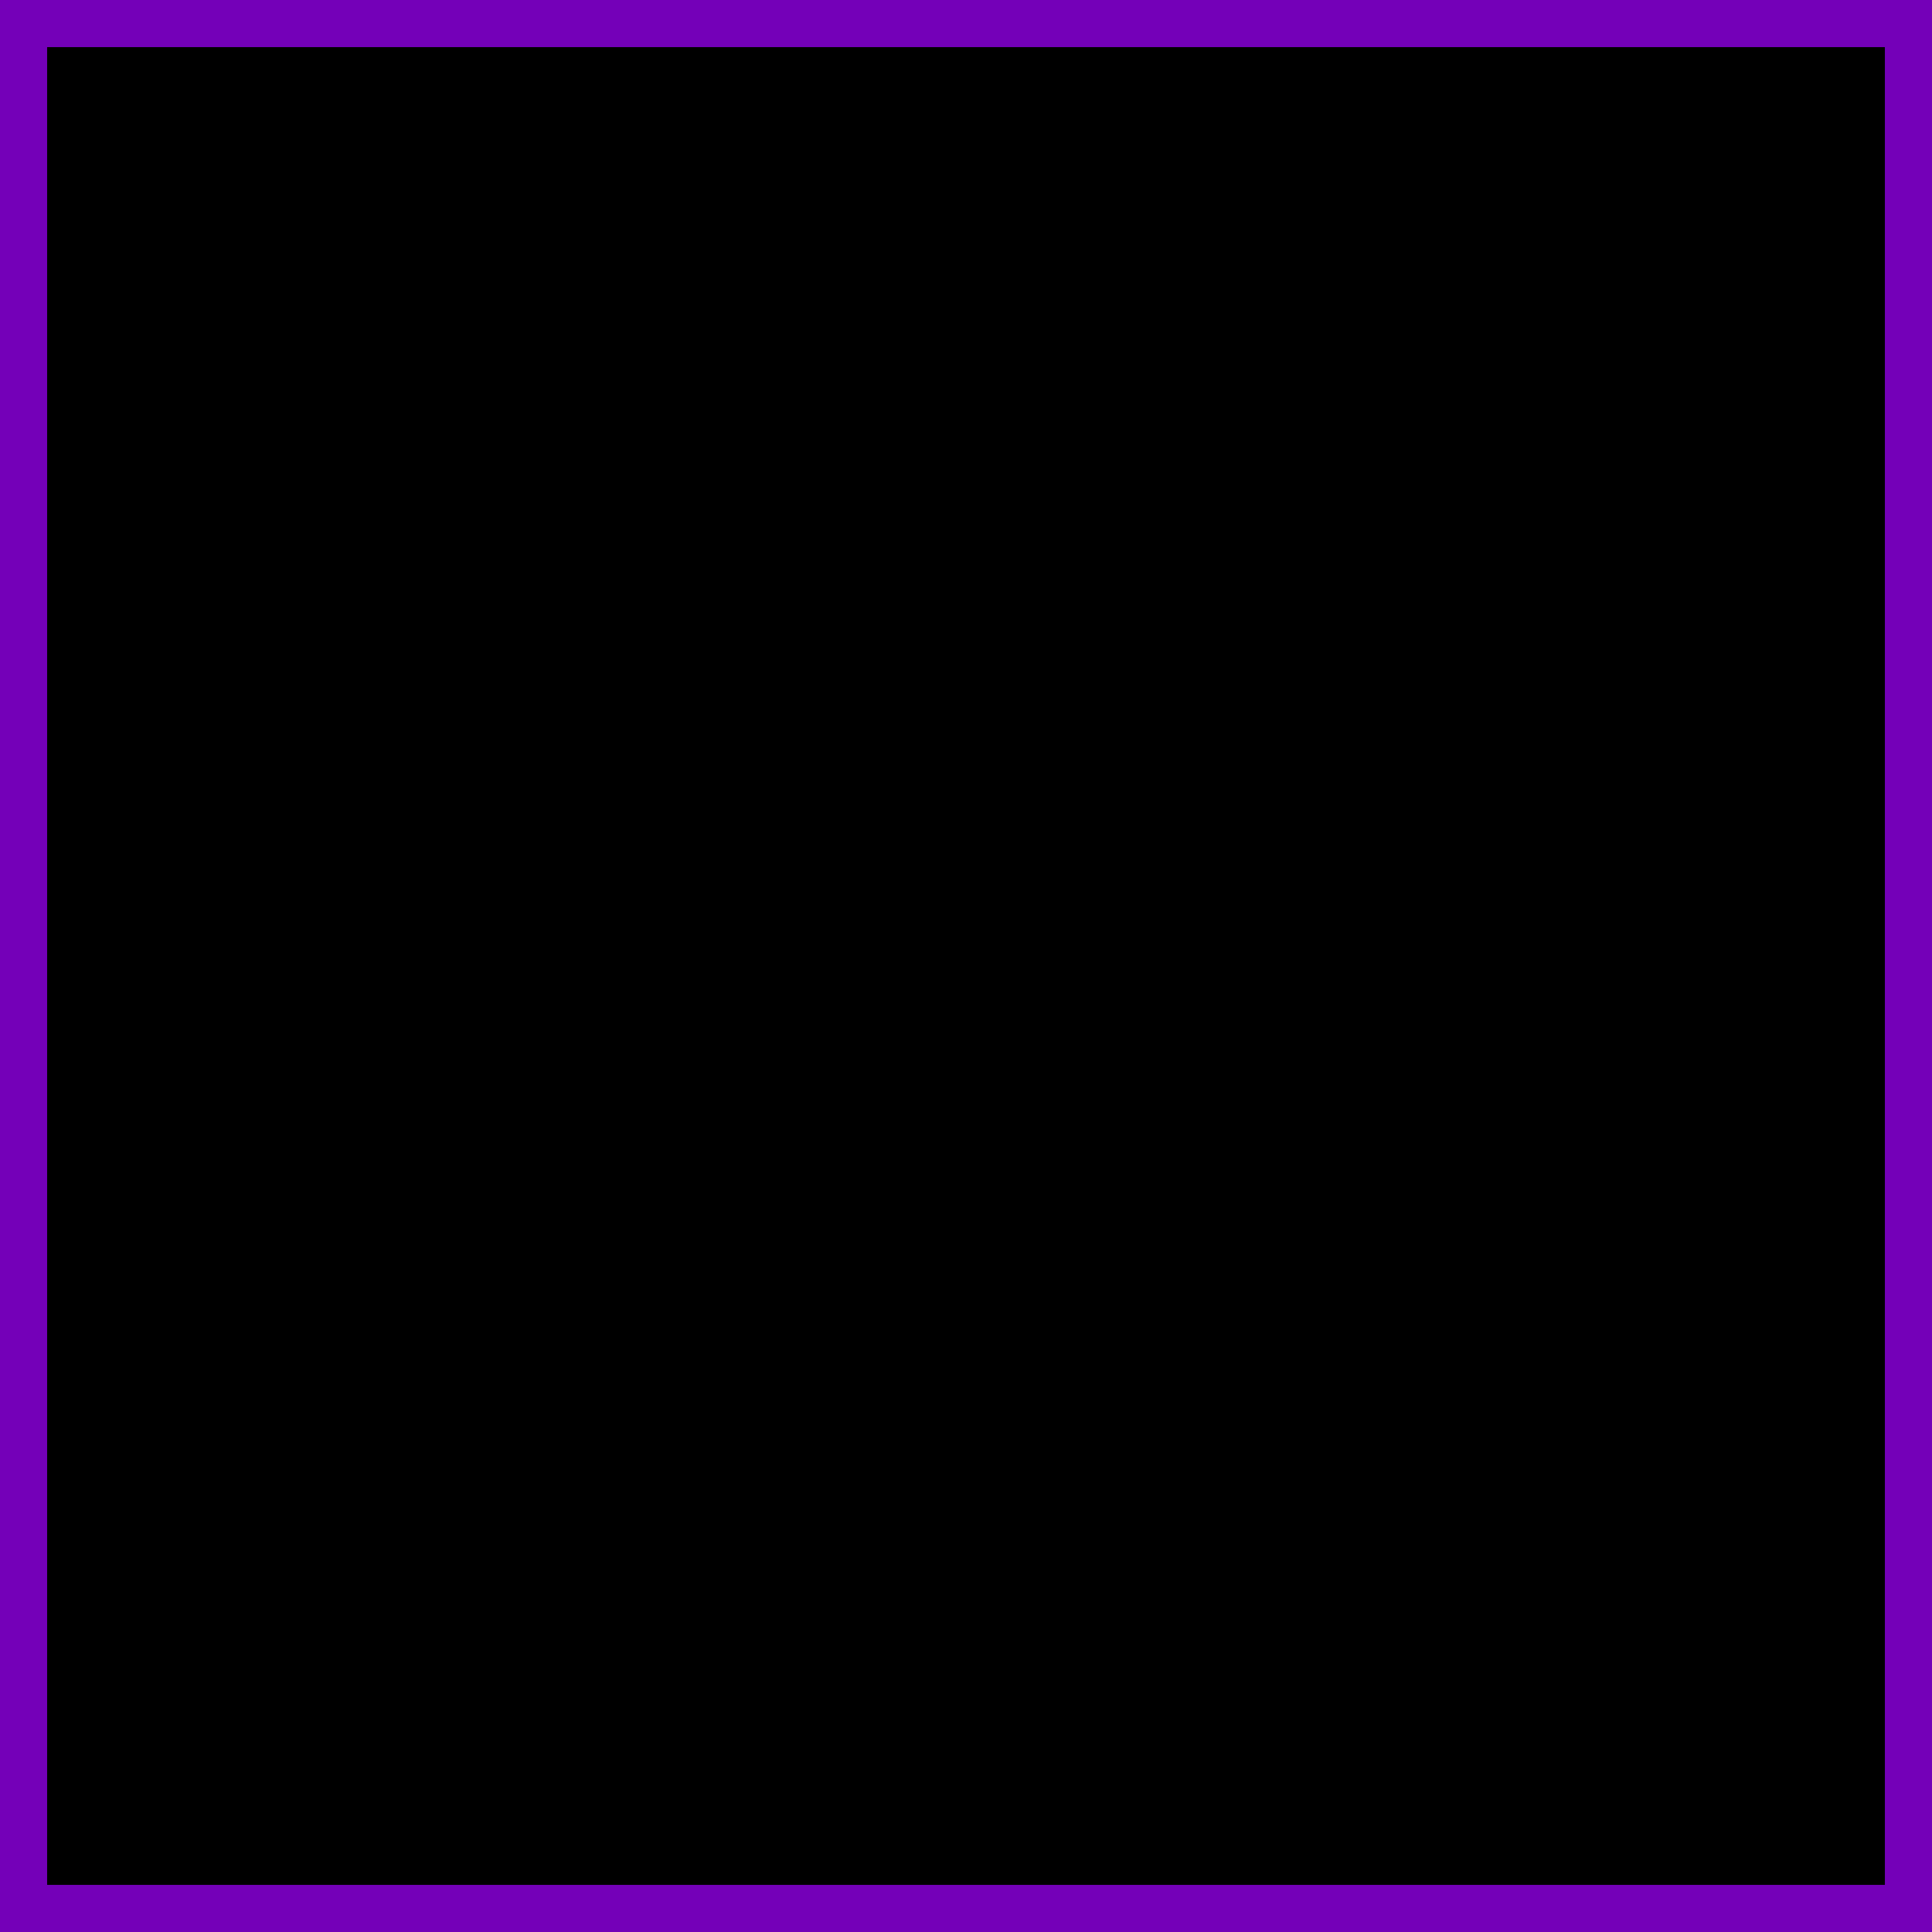
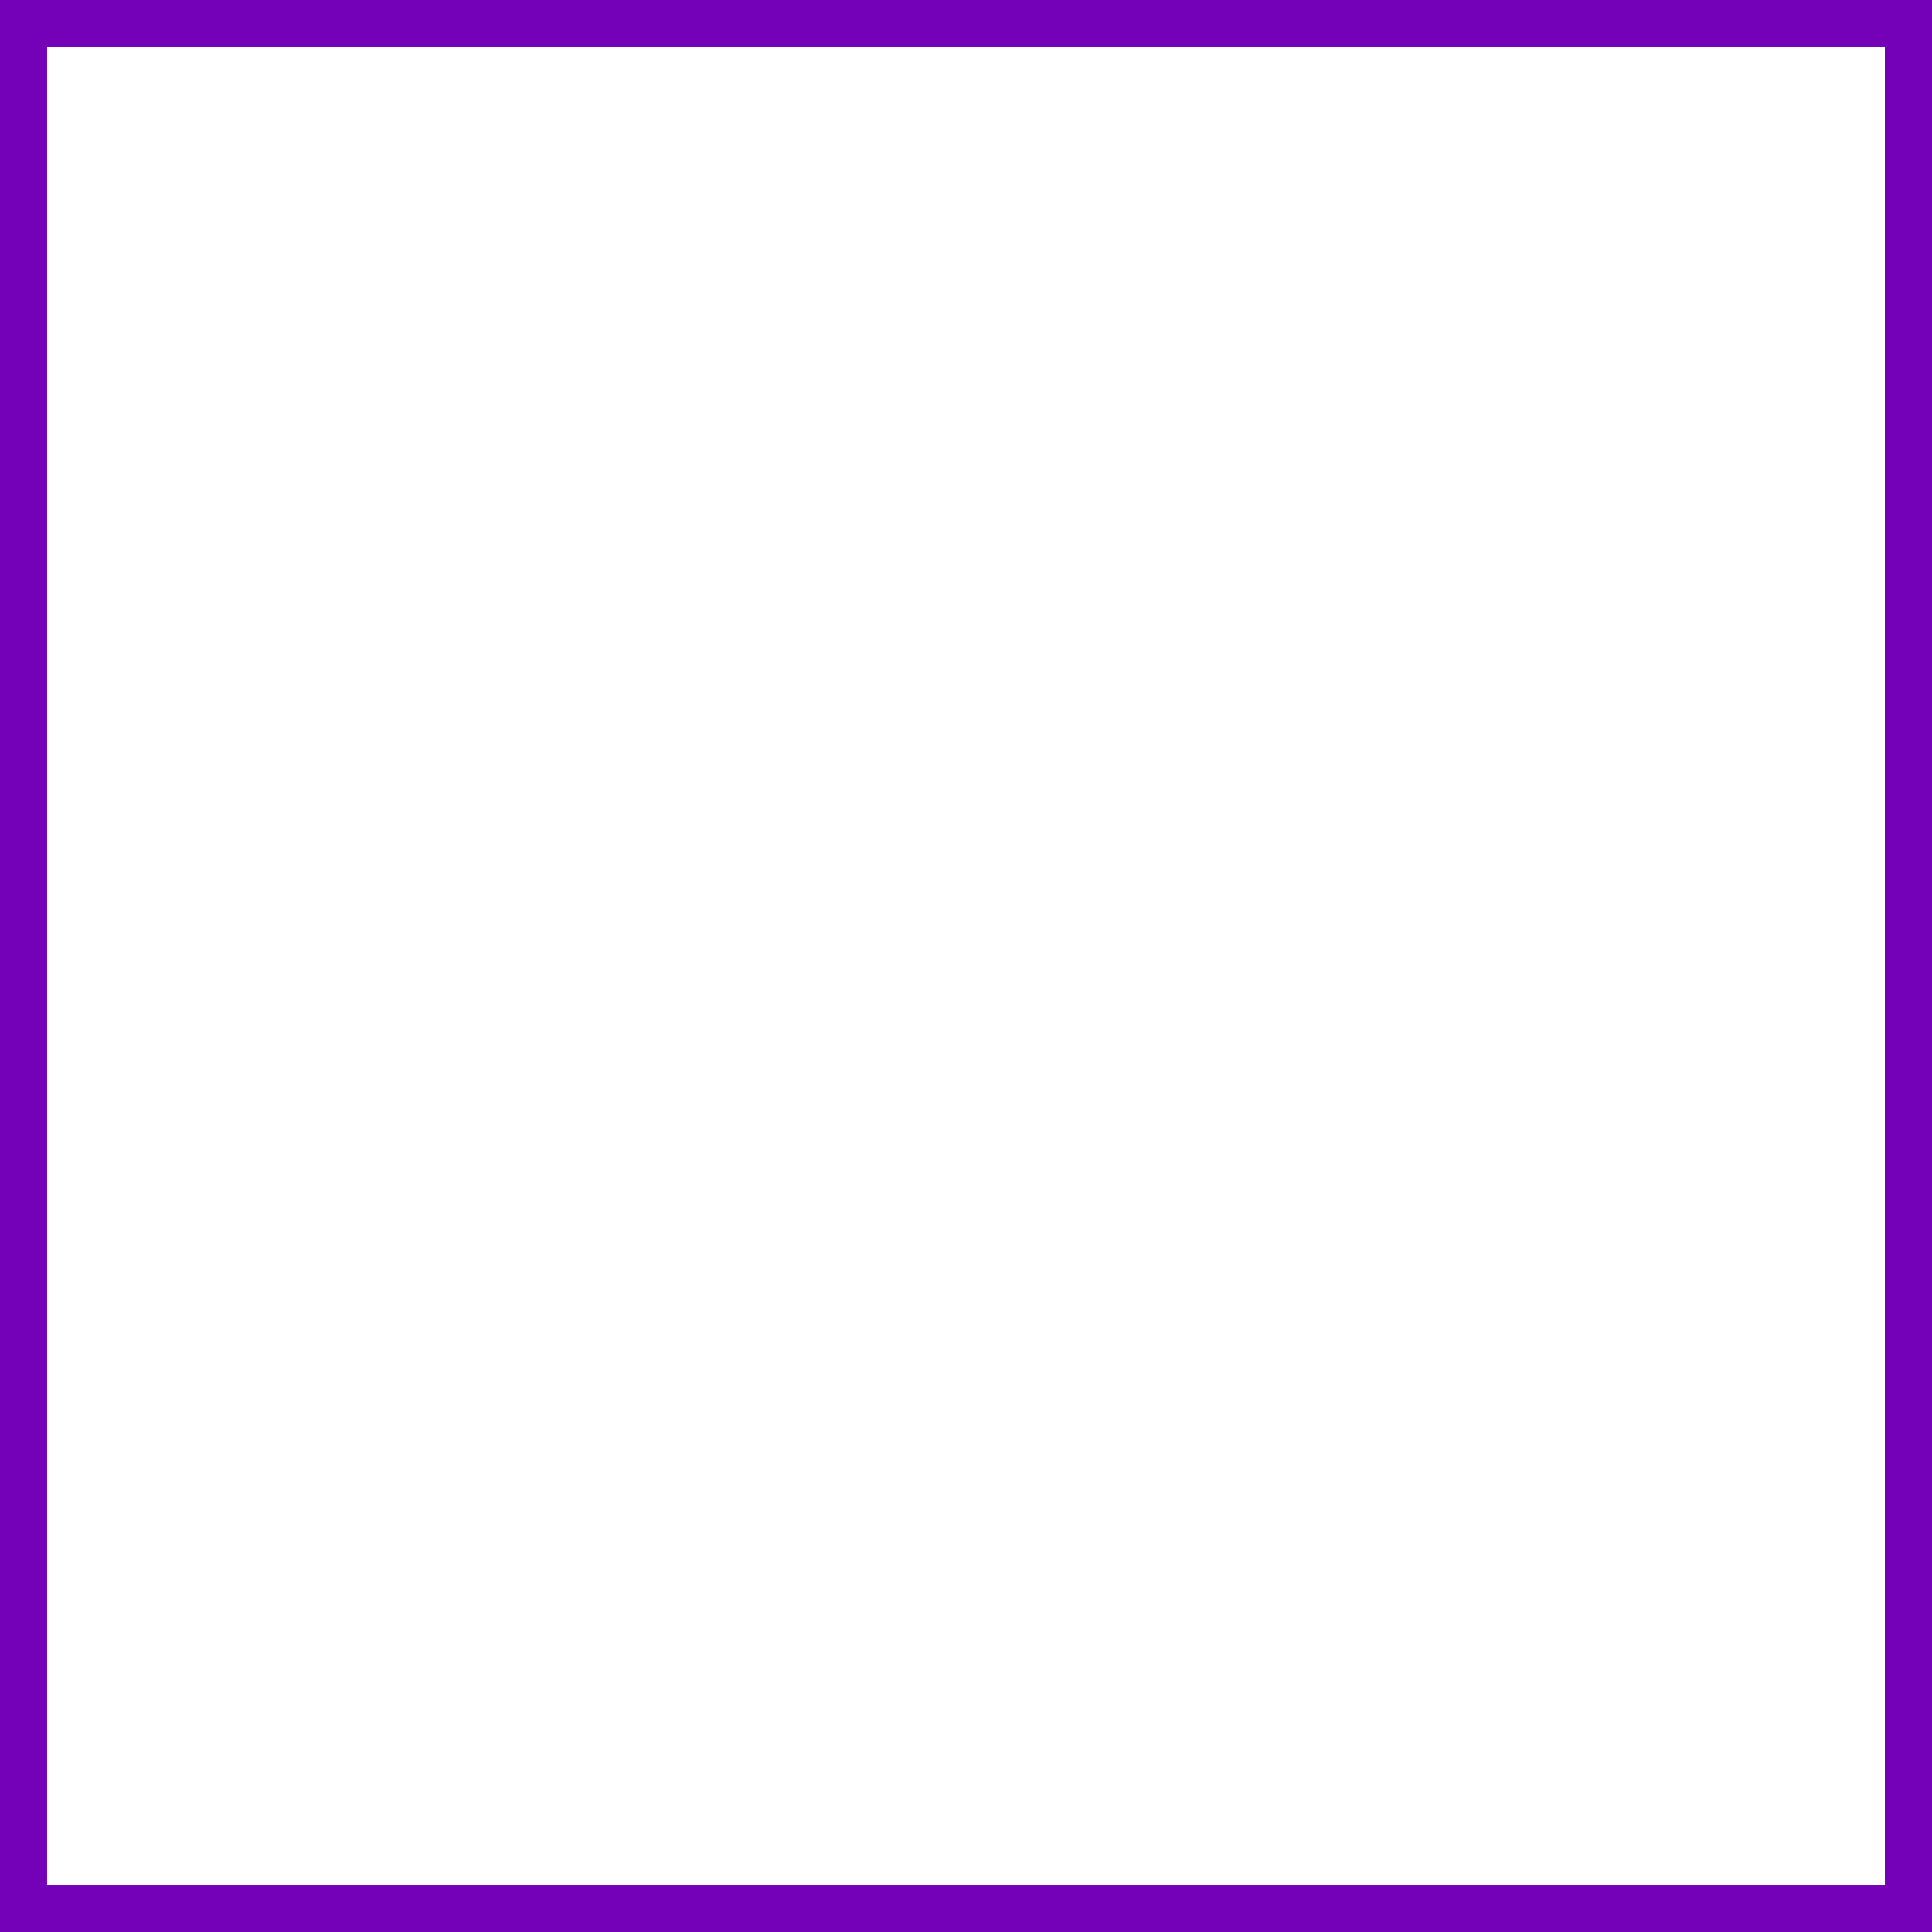
<svg xmlns="http://www.w3.org/2000/svg" id="Layer_2" viewBox="0 0 102.5 102.5">
  <defs>
-     <style>.cls-1{stroke:#7400b8;stroke-miterlimit:10;stroke-width:2.5px;}</style>
+     <style>.cls-1{fill:none;stroke:#7400b8;stroke-miterlimit:10;stroke-width:2.5px;}</style>
  </defs>
  <g id="Layer_5">
    <rect class="cls-1" x="1.25" y="1.25" width="100" height="100" />
  </g>
</svg>
